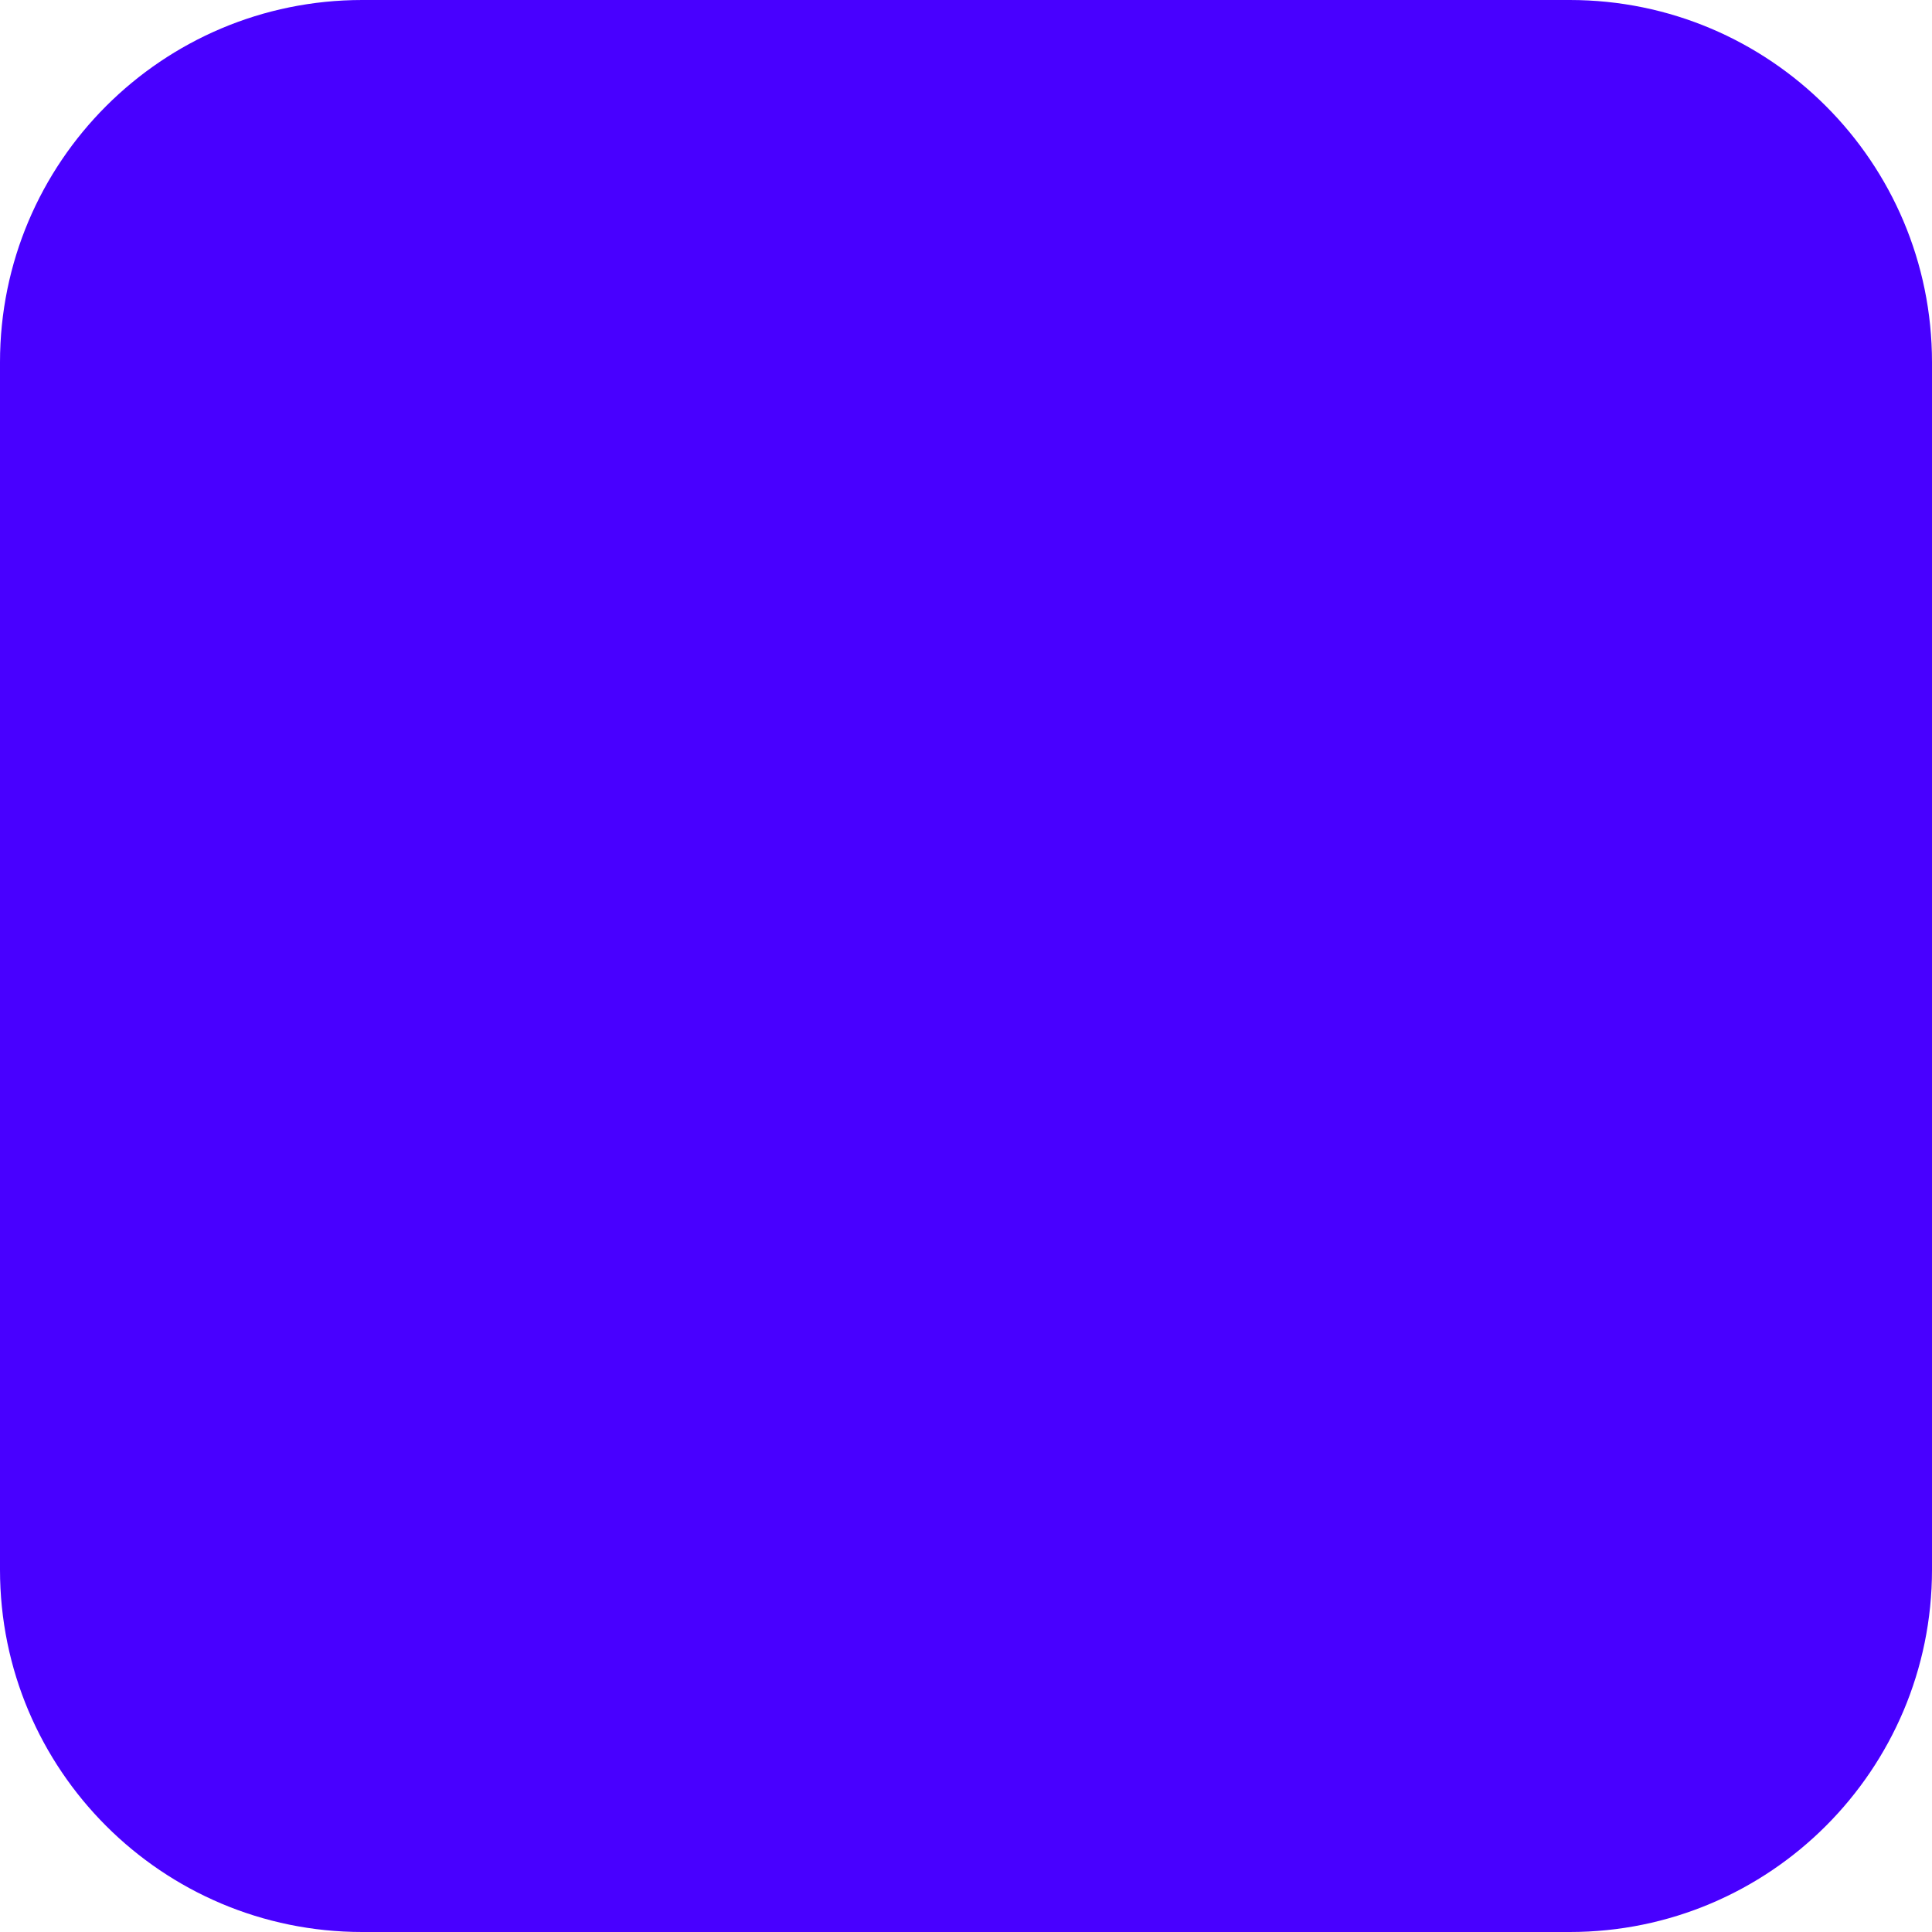
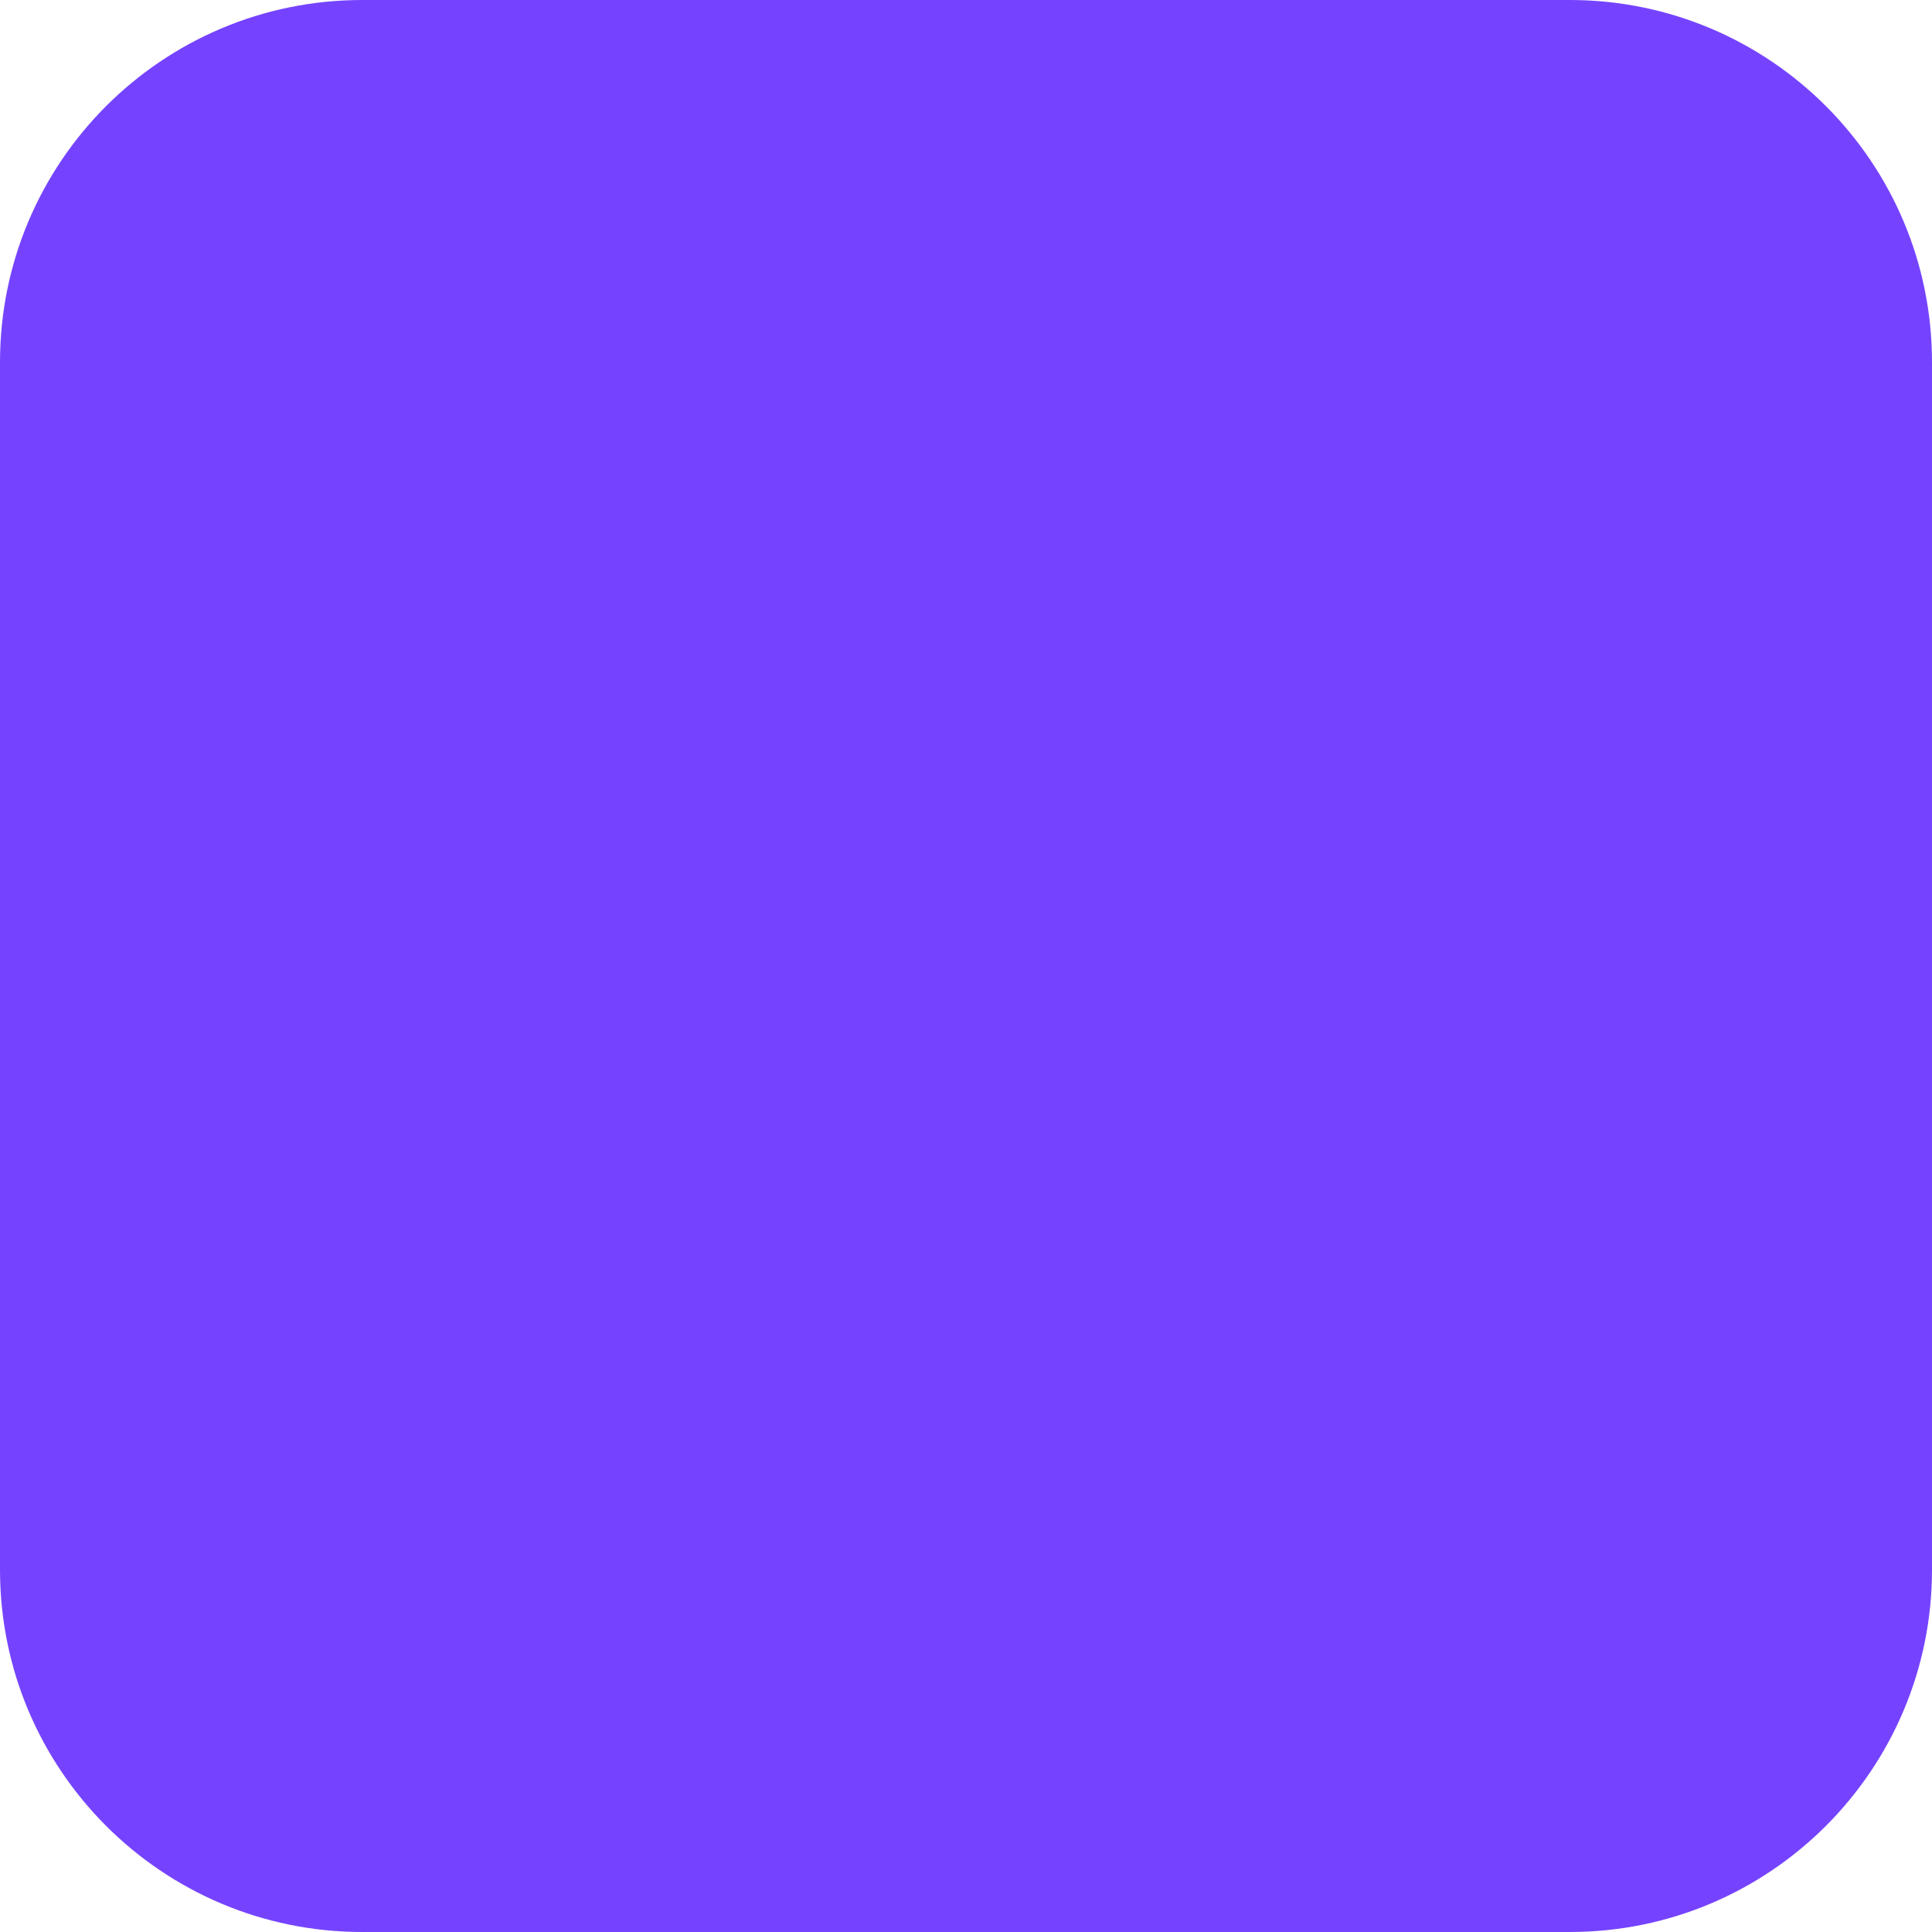
<svg xmlns="http://www.w3.org/2000/svg" width="192px" height="192px" viewBox="0 0 16 16" version="1.1" aria-hidden="true" role="img" focusable="false" preserveAspectRatio="xMidYMid meet">
-   <rect fill="#4800ff" fill-rule="nonzero" x="0" y="0" width="16" height="16" rx="3" />
+   <rect fill="#7543ff" fill-rule="nonzero" x="0" y="0" width="16" height="16" rx="3" />
</svg>
